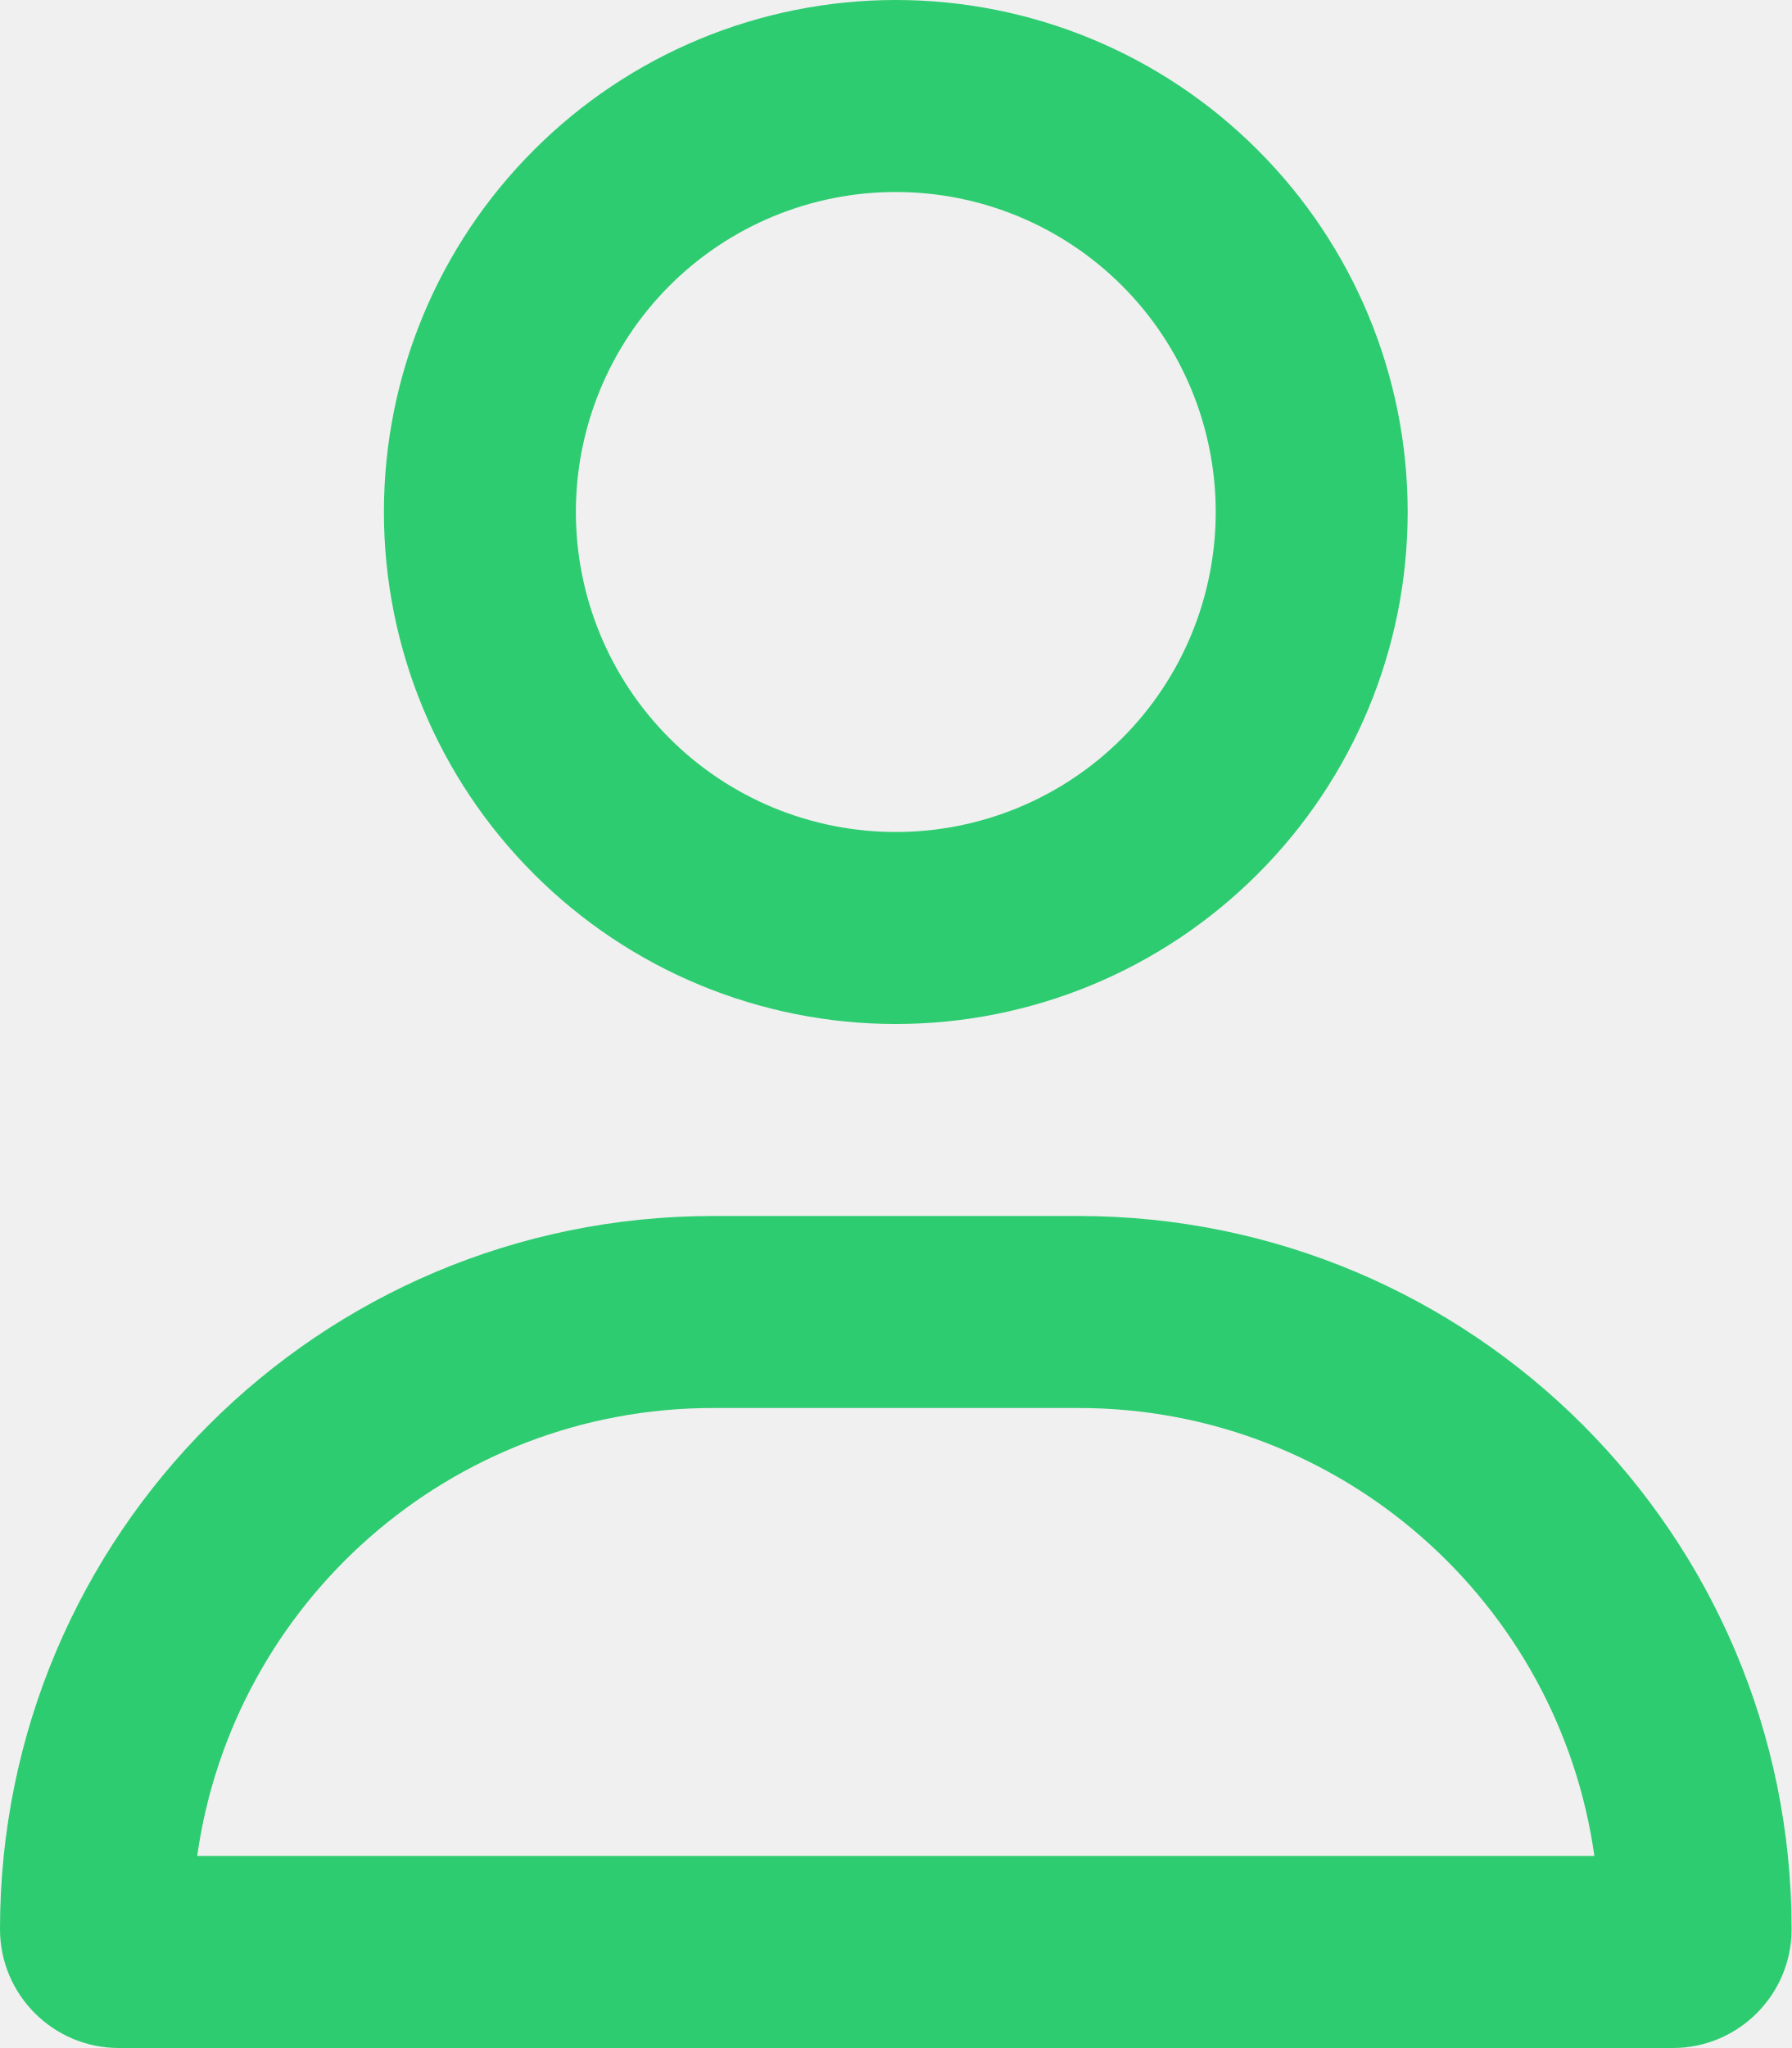
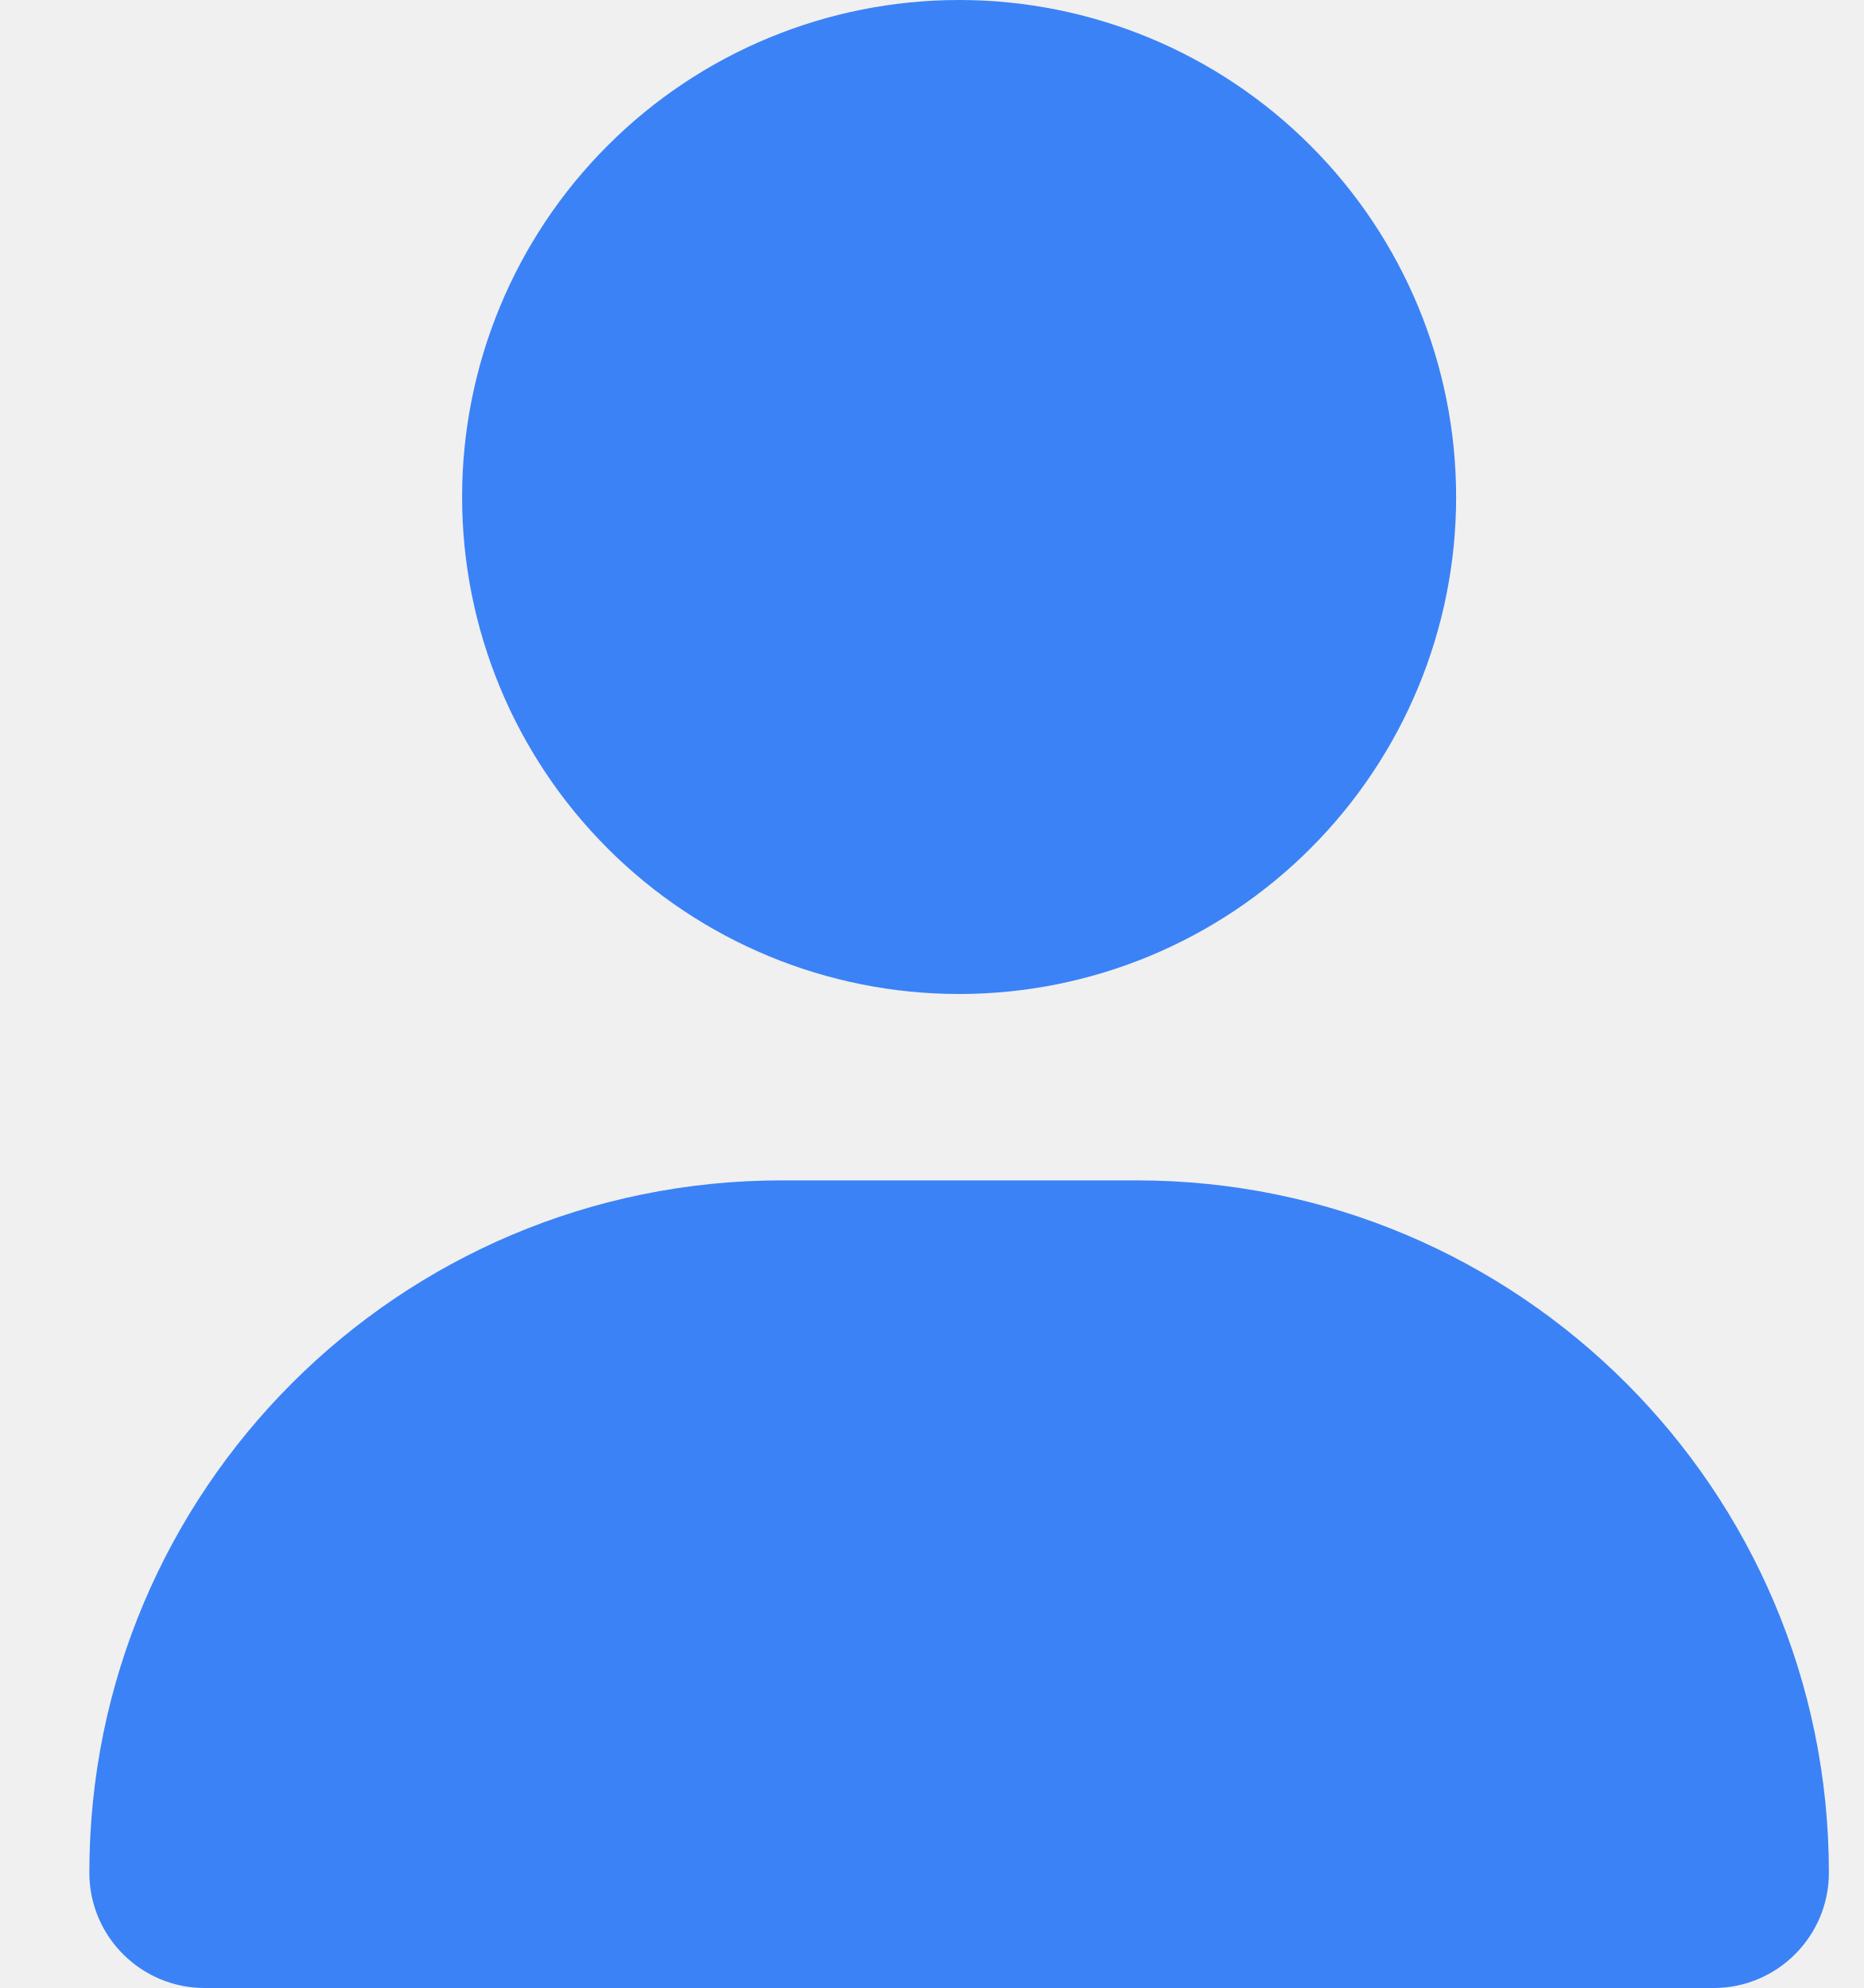
- <svg xmlns="http://www.w3.org/2000/svg" width="14" height="16" viewBox="0 0 14 16" fill="none">
-   <g clip-path="url(#clip0_85_43)">
-     <g clip-path="url(#clip1_85_43)">
-       <path d="M9.5 4C9.5 3.337 9.237 2.701 8.768 2.232C8.299 1.763 7.663 1.5 7 1.5C6.337 1.5 5.701 1.763 5.232 2.232C4.763 2.701 4.5 3.337 4.5 4C4.5 4.663 4.763 5.299 5.232 5.768C5.701 6.237 6.337 6.5 7 6.5C7.663 6.5 8.299 6.237 8.768 5.768C9.237 5.299 9.5 4.663 9.5 4ZM3 4C3 2.939 3.421 1.922 4.172 1.172C4.922 0.421 5.939 0 7 0C8.061 0 9.078 0.421 9.828 1.172C10.579 1.922 11 2.939 11 4C11 5.061 10.579 6.078 9.828 6.828C9.078 7.579 8.061 8 7 8C5.939 8 4.922 7.579 4.172 6.828C3.421 6.078 3 5.061 3 4ZM1.541 14.5H12.459C12.181 12.522 10.481 11 8.428 11H5.572C3.519 11 1.819 12.522 1.541 14.5ZM0 15.072C0 11.994 2.494 9.5 5.572 9.5H8.428C11.506 9.5 14 11.994 14 15.072C14 15.584 13.584 16 13.072 16H0.928C0.416 16 0 15.584 0 15.072Z" fill="#2ECC71" />
+ <svg xmlns="http://www.w3.org/2000/svg" width="15" height="16" viewBox="0 0 15 16" fill="none">
+   <g clip-path="url(#clip0_56_273)">
+     <g clip-path="url(#clip1_56_273)">
+       <path d="M7.719 8C8.78 8 9.797 7.579 10.547 6.828C11.297 6.078 11.719 5.061 11.719 4C11.719 2.939 11.297 1.922 10.547 1.172C9.797 0.421 8.78 0 7.719 0C6.658 0 5.64 0.421 4.89 1.172C4.14 1.922 3.719 2.939 3.719 4C3.719 5.061 4.14 6.078 4.89 6.828C5.64 7.579 6.658 8 7.719 8ZM6.291 9.5C3.212 9.5 0.719 11.994 0.719 15.072C0.719 15.584 1.134 16 1.647 16H13.791C14.303 16 14.719 15.584 14.719 15.072C14.719 11.994 12.225 9.5 9.147 9.5H6.291Z" fill="#3B82F6" />
    </g>
  </g>
  <defs>
-     <clipPath id="clip0_85_43">
-       <rect width="14" height="16" fill="white" />
+     <clipPath id="clip0_56_273">
+       <rect width="14" height="16" fill="white" transform="translate(0.71875)" />
    </clipPath>
-     <clipPath id="clip1_85_43">
-       <rect width="14" height="16" fill="white" />
+     <clipPath id="clip1_56_273">
+       <rect width="14" height="16" fill="white" transform="translate(0.71875)" />
    </clipPath>
  </defs>
</svg>
